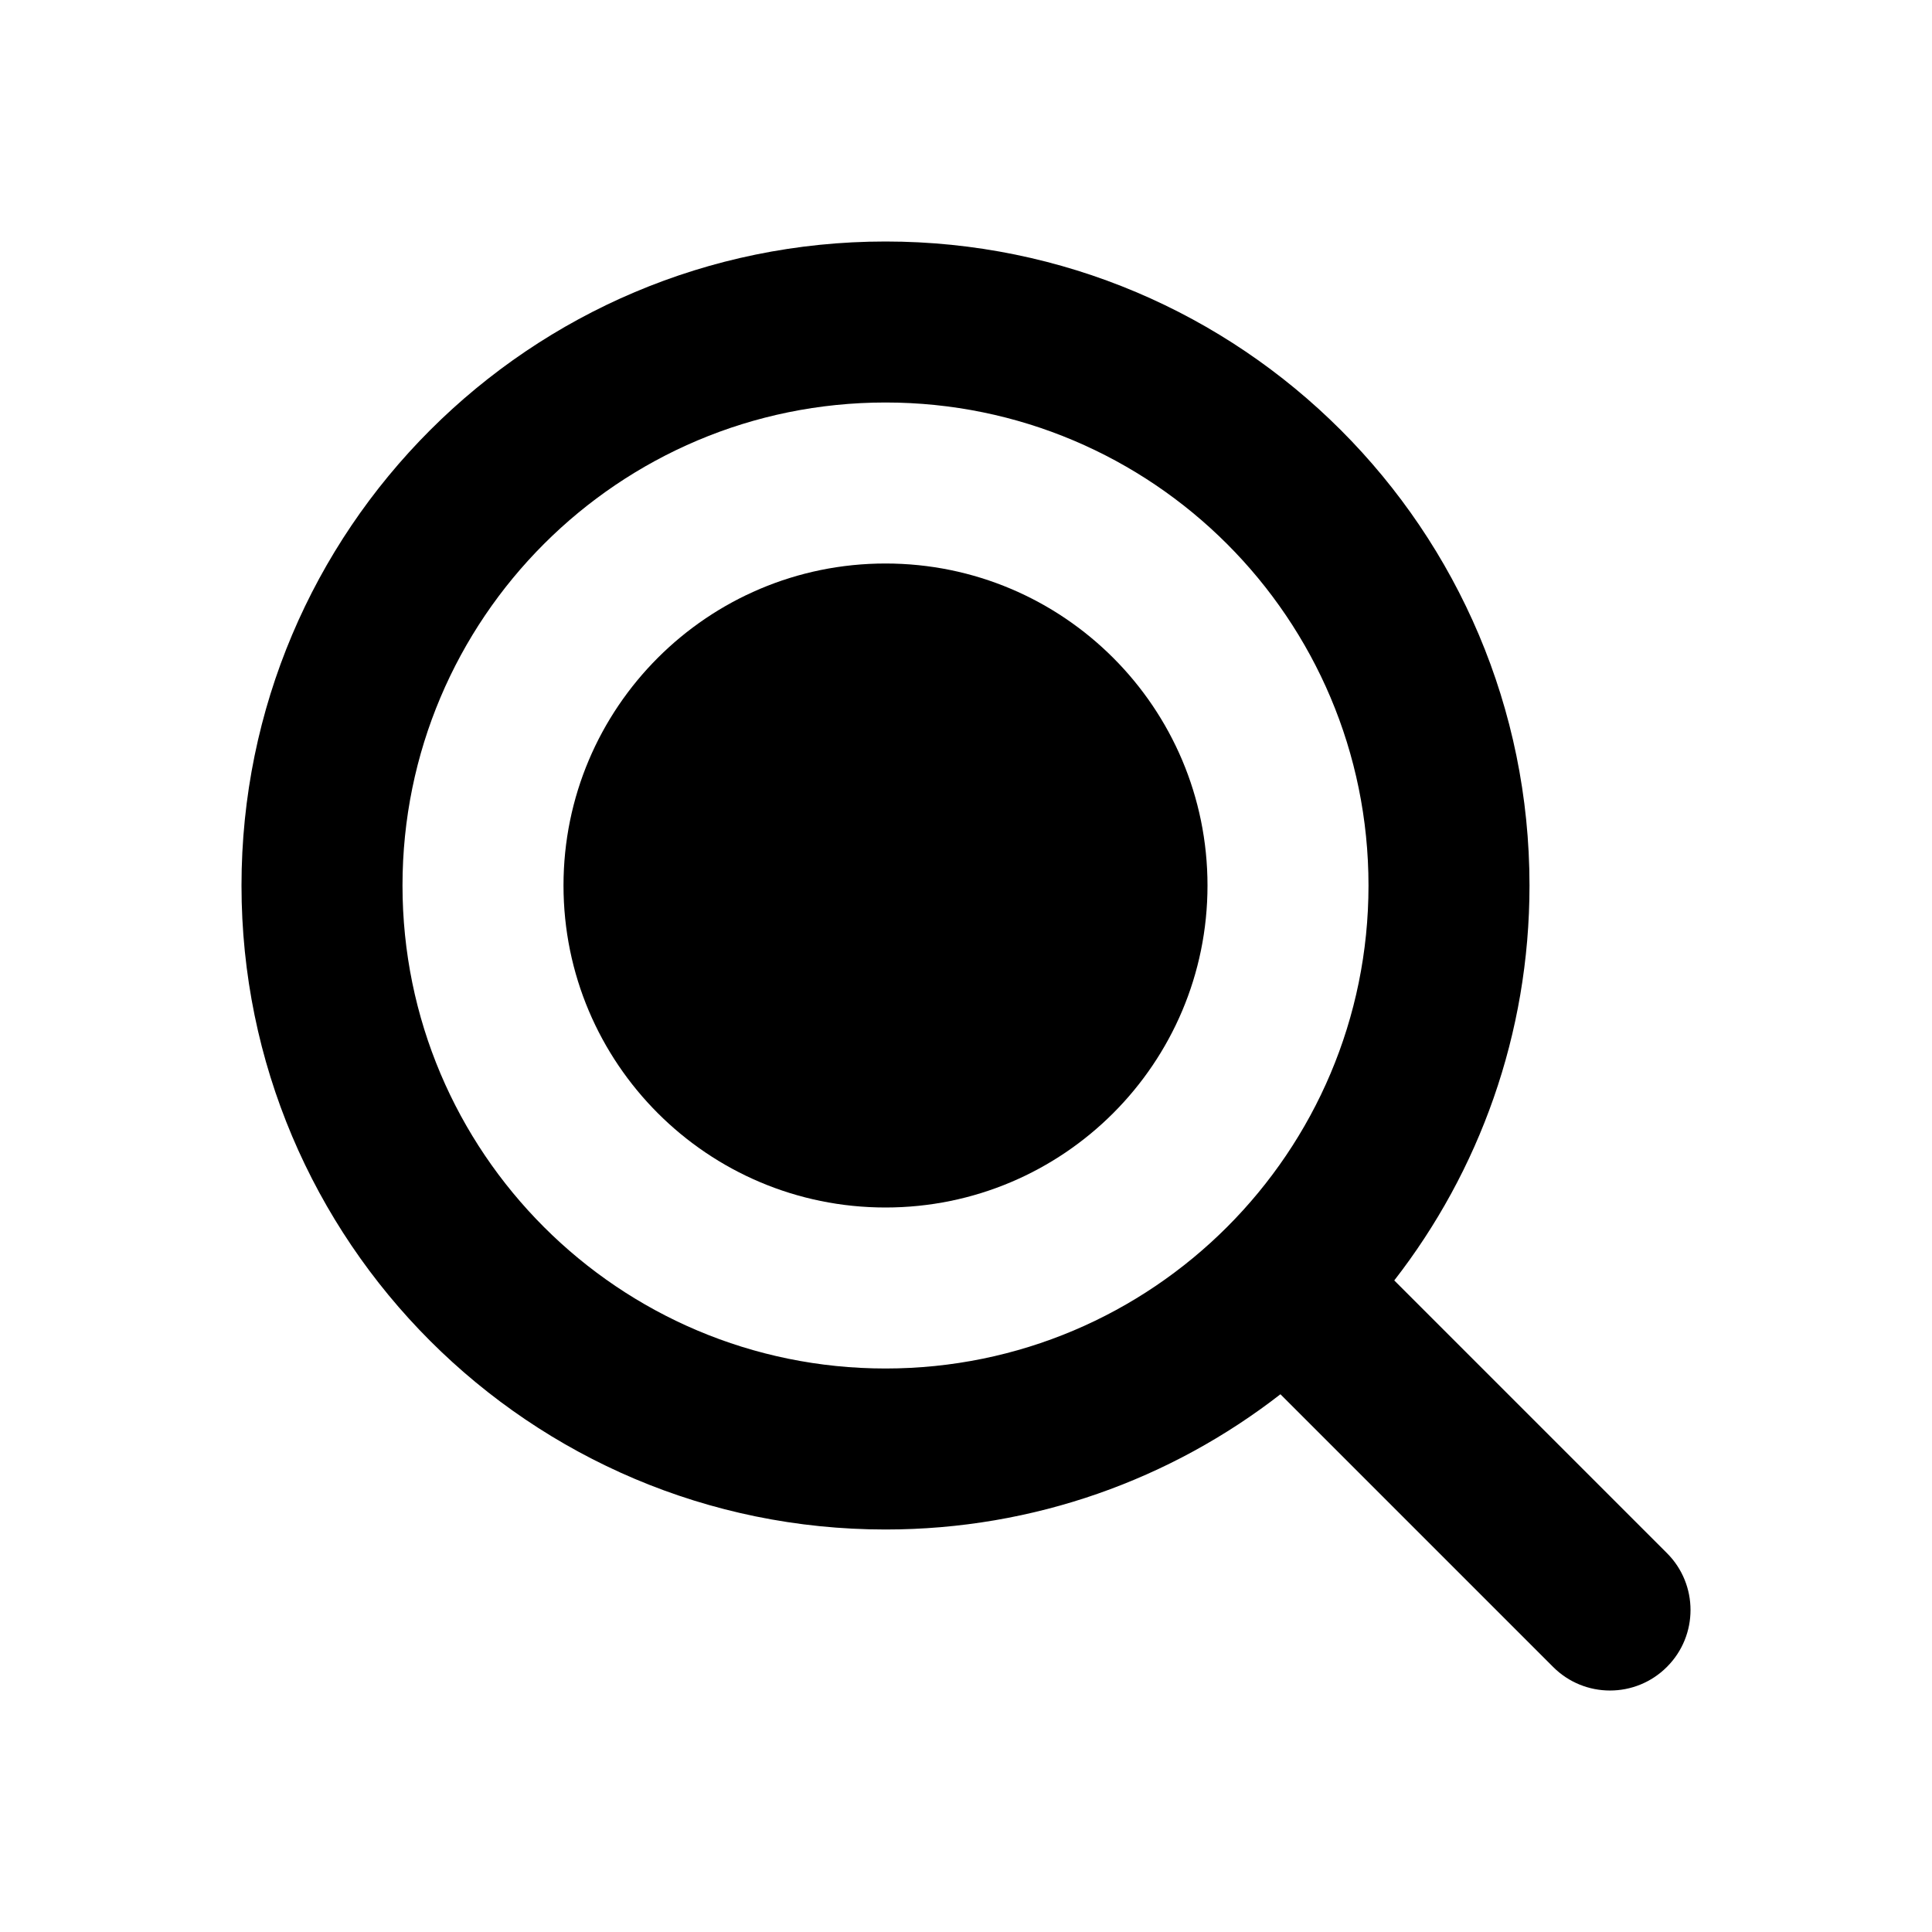
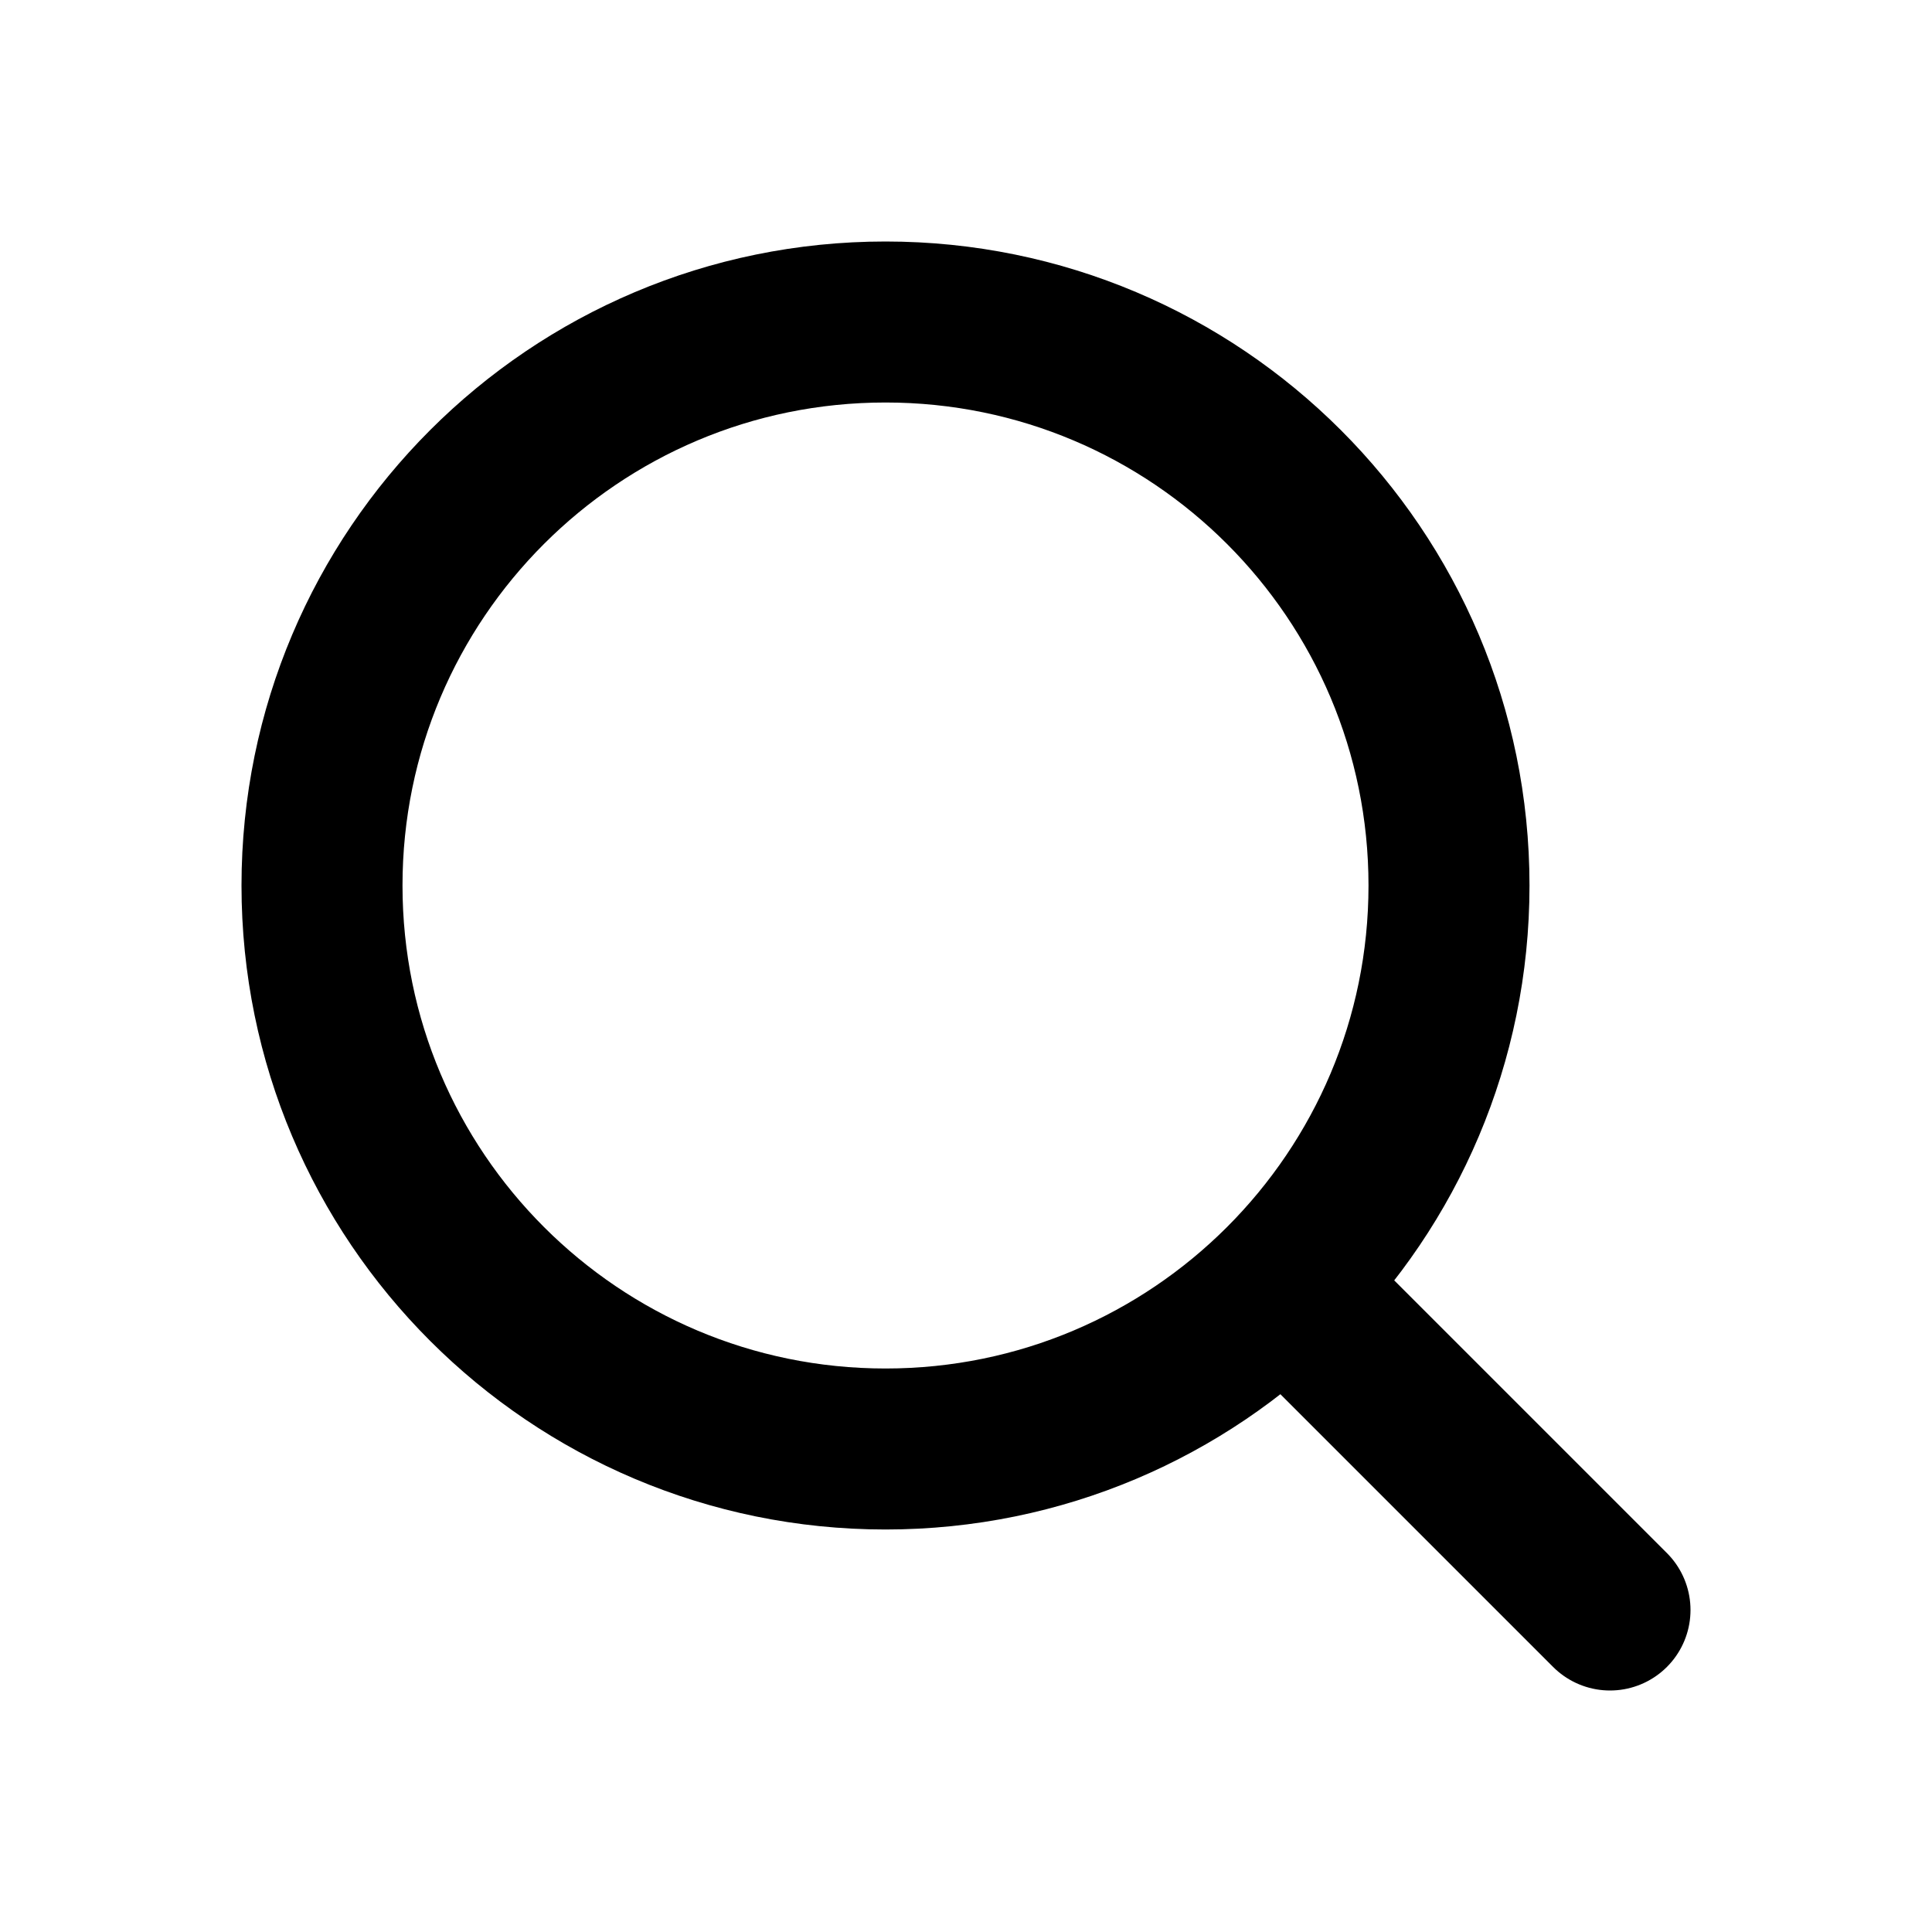
<svg xmlns="http://www.w3.org/2000/svg" viewBox="0 0 24 24" fill="none">
-   <path d="M11 15C13.209 15 15 13.209 15 11C15 8.791 13.209 7 11 7C8.791 7 7 8.791 7 11C7 13.209 8.791 15 11 15Z" fill="currentColor" />
-   <path d="M11 5C7.686 5 5 7.686 5 11C5 14.314 7.686 17 11 17C14.314 17 17 14.314 17 11C17 7.686 14.314 5 11 5ZM3 11C3 6.582 6.582 3 11 3C15.418 3 19 6.582 19 11C19 12.849 18.373 14.551 17.32 15.906L20.707 19.293C21.098 19.683 21.098 20.317 20.707 20.707C20.317 21.098 19.683 21.098 19.293 20.707L15.906 17.32C14.551 18.373 12.849 19 11 19C6.582 19 3 15.418 3 11Z" fill="currentColor" fill-rule="evenodd" clip-rule="evenodd" />
+   <path d="M11 18C14.866 18 18 14.866 18 11C18 7.134 14.866 4 11 4C7.134 4 4 7.134 4 11C4 14.866 7.134 18 11 18Z" stroke="currentColor" stroke-width="2" stroke-linecap="round" />
+   <path d="M20 20L16.05 16.05" stroke="currentColor" stroke-width="2" stroke-linecap="round" />
</svg>
